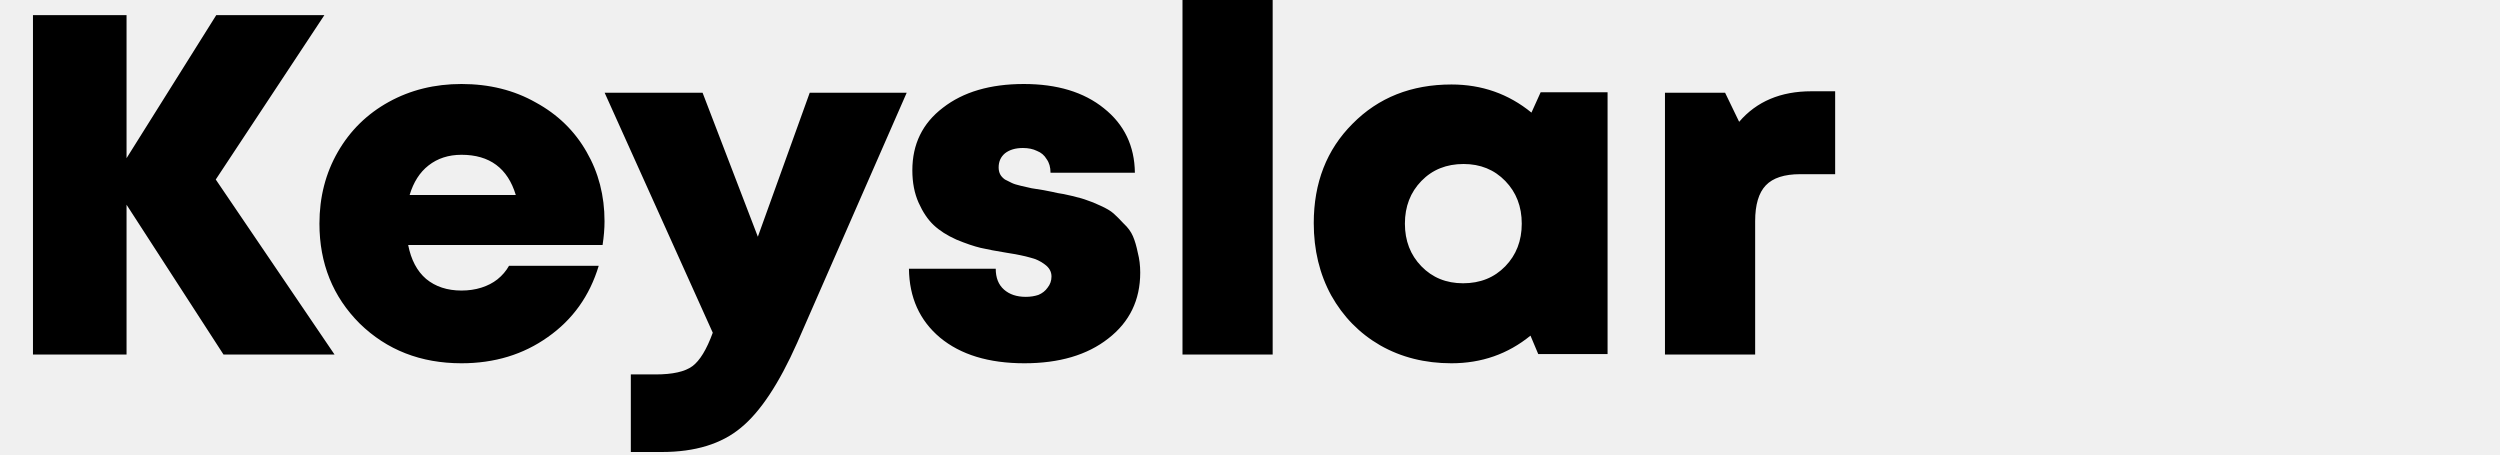
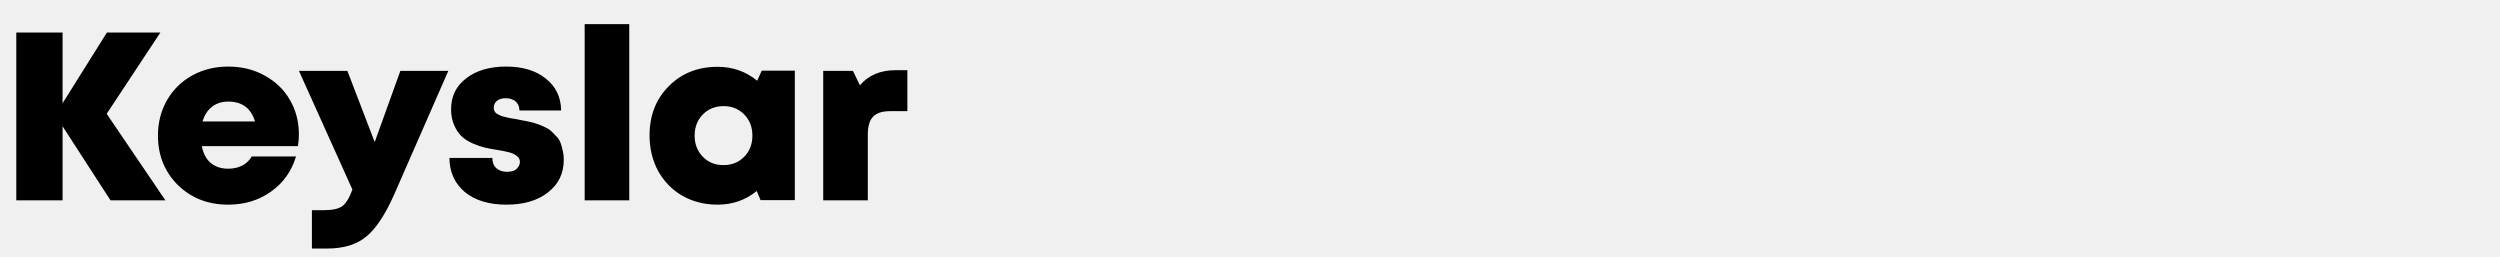
- <svg xmlns="http://www.w3.org/2000/svg" width="825" height="150" viewBox="0 0 825 150" fill="none">
-   <g clip-path="url(#clip0_2323_5680)">
-     <path d="M110.4 117H73.76L41.76 67.56V117H10.88V5H41.76V52.2L71.36 5H107.04L71.2 59.24L110.4 117ZM199.494 73C199.494 75.453 199.28 78.067 198.854 80.84H134.694C135.654 85.747 137.627 89.48 140.614 92.04C143.707 94.6 147.6 95.88 152.294 95.88C154.64 95.88 156.827 95.56 158.854 94.92C160.88 94.28 162.64 93.373 164.134 92.2C165.734 90.92 167.014 89.427 167.974 87.72H197.574C194.587 97.64 188.987 105.48 180.774 111.24C172.667 117 163.174 119.88 152.294 119.88C138.854 119.88 127.654 115.507 118.694 106.76C109.84 97.907 105.414 86.92 105.414 73.8C105.414 65.053 107.44 57.16 111.494 50.12C115.547 43.08 121.147 37.587 128.294 33.64C135.44 29.693 143.44 27.72 152.294 27.72C161.467 27.72 169.627 29.747 176.774 33.8C184.027 37.747 189.627 43.187 193.574 50.12C197.52 56.947 199.494 64.573 199.494 73ZM152.294 51.08C148.027 51.08 144.4 52.253 141.414 54.6C138.534 56.84 136.454 60.093 135.174 64.36H170.214C167.547 55.507 161.574 51.08 152.294 51.08ZM267.211 30.6H299.211L263.051 113.16C257.078 126.6 250.891 135.933 244.491 141.16C238.091 146.493 229.398 149.16 218.411 149.16H208.171V123.56H216.331C221.985 123.56 226.038 122.653 228.491 120.84C230.945 119.027 233.185 115.347 235.211 109.8L199.531 30.6H231.851L250.091 78.12L267.211 30.6ZM338.033 119.88C326.299 119.88 317.019 117.053 310.193 111.4C303.473 105.747 300.059 98.173 299.953 88.68H328.593C328.593 91.667 329.499 93.96 331.313 95.56C333.126 97.16 335.526 97.96 338.513 97.96C340.006 97.96 341.393 97.747 342.673 97.32C343.953 96.787 344.966 95.987 345.713 94.92C346.566 93.853 346.993 92.627 346.993 91.24C346.993 89.64 346.246 88.307 344.753 87.24C343.366 86.173 341.766 85.427 339.953 85C338.139 84.467 335.526 83.933 332.113 83.4C328.806 82.867 325.979 82.333 323.633 81.8C321.393 81.267 318.726 80.36 315.633 79.08C312.539 77.693 310.033 76.093 308.113 74.28C306.193 72.467 304.539 70.013 303.153 66.92C301.766 63.827 301.073 60.253 301.073 56.2C301.073 47.56 304.433 40.68 311.153 35.56C317.873 30.333 326.779 27.72 337.873 27.72C348.859 27.72 357.659 30.387 364.273 35.72C370.993 41.053 374.406 48.147 374.513 57H346.673C346.673 55.187 346.246 53.693 345.393 52.52C344.646 51.24 343.579 50.333 342.193 49.8C340.913 49.16 339.366 48.84 337.552 48.84C335.099 48.84 333.126 49.427 331.633 50.6C330.246 51.773 329.553 53.32 329.553 55.24C329.553 56.093 329.713 56.84 330.033 57.48C330.353 58.12 330.886 58.707 331.633 59.24C332.486 59.667 333.233 60.04 333.873 60.36C334.513 60.68 335.526 61 336.913 61.32C338.406 61.64 339.579 61.907 340.433 62.12C341.286 62.227 342.619 62.44 344.433 62.76C346.673 63.187 348.219 63.507 349.073 63.72C350.033 63.827 351.633 64.147 353.873 64.68C356.113 65.213 357.766 65.693 358.833 66.12C359.899 66.44 361.339 67.027 363.153 67.88C365.073 68.733 366.513 69.587 367.473 70.44C368.433 71.293 369.553 72.413 370.833 73.8C372.219 75.08 373.233 76.467 373.873 77.96C374.513 79.453 375.046 81.267 375.473 83.4C376.006 85.427 376.273 87.613 376.273 89.96C376.273 99.027 372.753 106.28 365.713 111.72C358.779 117.16 349.553 119.88 338.033 119.88ZM390.221 117V-0.6H419.981V117H390.221ZM508.419 30.44H530.499V116.84H507.619L505.059 110.76C497.592 116.84 488.899 119.88 478.979 119.88C470.232 119.88 462.392 117.907 455.459 113.96C448.632 110.013 443.245 104.52 439.299 97.48C435.459 90.44 433.539 82.493 433.539 73.64C433.539 60.307 437.805 49.373 446.339 40.84C454.872 32.2 465.752 27.88 478.979 27.88C489.005 27.88 497.805 30.973 505.379 37.16L508.419 30.44ZM469.059 87.88C472.685 91.613 477.272 93.48 482.819 93.48C488.472 93.48 493.112 91.613 496.739 87.88C500.365 84.147 502.179 79.453 502.179 73.8C502.179 68.147 500.365 63.453 496.739 59.72C493.112 55.987 488.525 54.12 482.979 54.12C477.325 54.12 472.685 55.987 469.059 59.72C465.432 63.453 463.619 68.147 463.619 73.8C463.619 79.453 465.432 84.147 469.059 87.88ZM597.76 30.12H605.6V57.48H594.08C588.853 57.48 585.067 58.707 582.72 61.16C580.373 63.613 579.2 67.56 579.2 73V117H549.44V30.6H569.28L573.92 40.2C579.68 33.48 587.627 30.12 597.76 30.12Z" fill="black" />
+ <svg xmlns="http://www.w3.org/2000/svg" width="1460" height="150" viewBox="0 0 1460 150" fill="none">
+   <g clip-path="url(#clip0_2370_7667)">
+     <path d="M96.6 117H64.54L36.54 73.74V117H9.52V19H36.54V60.3L62.44 19H93.66L62.3 66.46L96.6 117ZM174.557 78.5C174.557 80.647 174.37 82.933 173.997 85.36H117.857C118.697 89.653 120.424 92.92 123.037 95.16C125.744 97.4 129.15 98.52 133.257 98.52C135.31 98.52 137.224 98.24 138.997 97.68C140.77 97.12 142.31 96.327 143.617 95.3C145.017 94.18 146.137 92.873 146.977 91.38H172.877C170.264 100.06 165.364 106.92 158.177 111.96C151.084 117 142.777 119.52 133.257 119.52C121.497 119.52 111.697 115.693 103.857 108.04C96.11 100.293 92.237 90.68 92.237 79.2C92.237 71.547 94.01 64.64 97.557 58.48C101.104 52.32 106.004 47.513 112.257 44.06C118.51 40.607 125.51 38.88 133.257 38.88C141.284 38.88 148.424 40.653 154.677 44.2C161.024 47.653 165.924 52.413 169.377 58.48C172.83 64.453 174.557 71.127 174.557 78.5ZM133.257 59.32C129.524 59.32 126.35 60.347 123.737 62.4C121.217 64.36 119.397 67.207 118.277 70.94H148.937C146.604 63.193 141.377 59.32 133.257 59.32ZM233.81 41.4H261.81L230.17 113.64C224.943 125.4 219.53 133.567 213.93 138.14C208.33 142.807 200.723 145.14 191.11 145.14H182.15V122.74H189.29C194.237 122.74 197.783 121.947 199.93 120.36C202.077 118.773 204.037 115.553 205.81 110.7L174.59 41.4H202.87L218.83 82.98L233.81 41.4ZM295.778 119.52C285.512 119.52 277.392 117.047 271.418 112.1C265.538 107.153 262.552 100.527 262.458 92.22H287.518C287.518 94.833 288.312 96.84 289.898 98.24C291.485 99.64 293.585 100.34 296.198 100.34C297.505 100.34 298.718 100.153 299.838 99.78C300.958 99.313 301.845 98.613 302.498 97.68C303.245 96.747 303.618 95.673 303.618 94.46C303.618 93.06 302.965 91.893 301.658 90.96C300.445 90.027 299.045 89.373 297.458 89C295.872 88.533 293.585 88.067 290.598 87.6C287.705 87.133 285.232 86.667 283.178 86.2C281.218 85.733 278.885 84.94 276.178 83.82C273.472 82.607 271.278 81.207 269.598 79.62C267.918 78.033 266.472 75.887 265.258 73.18C264.045 70.473 263.438 67.347 263.438 63.8C263.438 56.24 266.378 50.22 272.258 45.74C278.138 41.167 285.932 38.88 295.638 38.88C305.252 38.88 312.952 41.213 318.738 45.88C324.618 50.547 327.605 56.753 327.698 64.5H303.338C303.338 62.913 302.965 61.607 302.218 60.58C301.565 59.46 300.632 58.667 299.418 58.2C298.298 57.64 296.945 57.36 295.358 57.36C293.212 57.36 291.485 57.873 290.178 58.9C288.965 59.927 288.358 61.28 288.358 62.96C288.358 63.707 288.498 64.36 288.778 64.92C289.058 65.48 289.525 65.993 290.178 66.46C290.925 66.833 291.578 67.16 292.138 67.44C292.698 67.72 293.585 68 294.798 68.28C296.105 68.56 297.132 68.793 297.878 68.98C298.625 69.073 299.792 69.26 301.378 69.54C303.338 69.913 304.692 70.193 305.438 70.38C306.278 70.473 307.678 70.753 309.638 71.22C311.598 71.687 313.045 72.107 313.978 72.48C314.912 72.76 316.172 73.273 317.758 74.02C319.438 74.767 320.698 75.513 321.538 76.26C322.378 77.007 323.358 77.987 324.478 79.2C325.692 80.32 326.578 81.533 327.138 82.84C327.698 84.147 328.165 85.733 328.538 87.6C329.005 89.373 329.238 91.287 329.238 93.34C329.238 101.273 326.158 107.62 319.998 112.38C313.932 117.14 305.858 119.52 295.778 119.52ZM341.444 117V14.1H367.484V117H341.444ZM444.866 41.26H464.186V116.86H444.166L441.926 111.54C435.393 116.86 427.786 119.52 419.106 119.52C411.453 119.52 404.593 117.793 398.526 114.34C392.553 110.887 387.84 106.08 384.386 99.92C381.026 93.76 379.346 86.807 379.346 79.06C379.346 67.393 383.08 57.827 390.546 50.36C398.013 42.8 407.533 39.02 419.106 39.02C427.88 39.02 435.58 41.727 442.206 47.14L444.866 41.26ZM410.426 91.52C413.6 94.787 417.613 96.42 422.466 96.42C427.413 96.42 431.473 94.787 434.646 91.52C437.82 88.253 439.406 84.147 439.406 79.2C439.406 74.253 437.82 70.147 434.646 66.88C431.473 63.613 427.46 61.98 422.606 61.98C417.66 61.98 413.6 63.613 410.426 66.88C407.253 70.147 405.666 74.253 405.666 79.2C405.666 84.147 407.253 88.253 410.426 91.52ZM523.04 40.98H529.9V64.92H519.82C515.247 64.92 511.933 65.993 509.88 68.14C507.827 70.287 506.8 73.74 506.8 78.5V117H480.76V41.4H498.12L502.18 49.8C507.22 43.92 514.173 40.98 523.04 40.98Z" fill="black" />
  </g>
  <defs>
-     <clipPath id="clip0_2323_5680">
-       <rect width="825" height="150" fill="white" />
+     <clipPath id="clip0_2370_7667">
+       <rect width="1460" height="150" fill="white" />
    </clipPath>
  </defs>
</svg>
